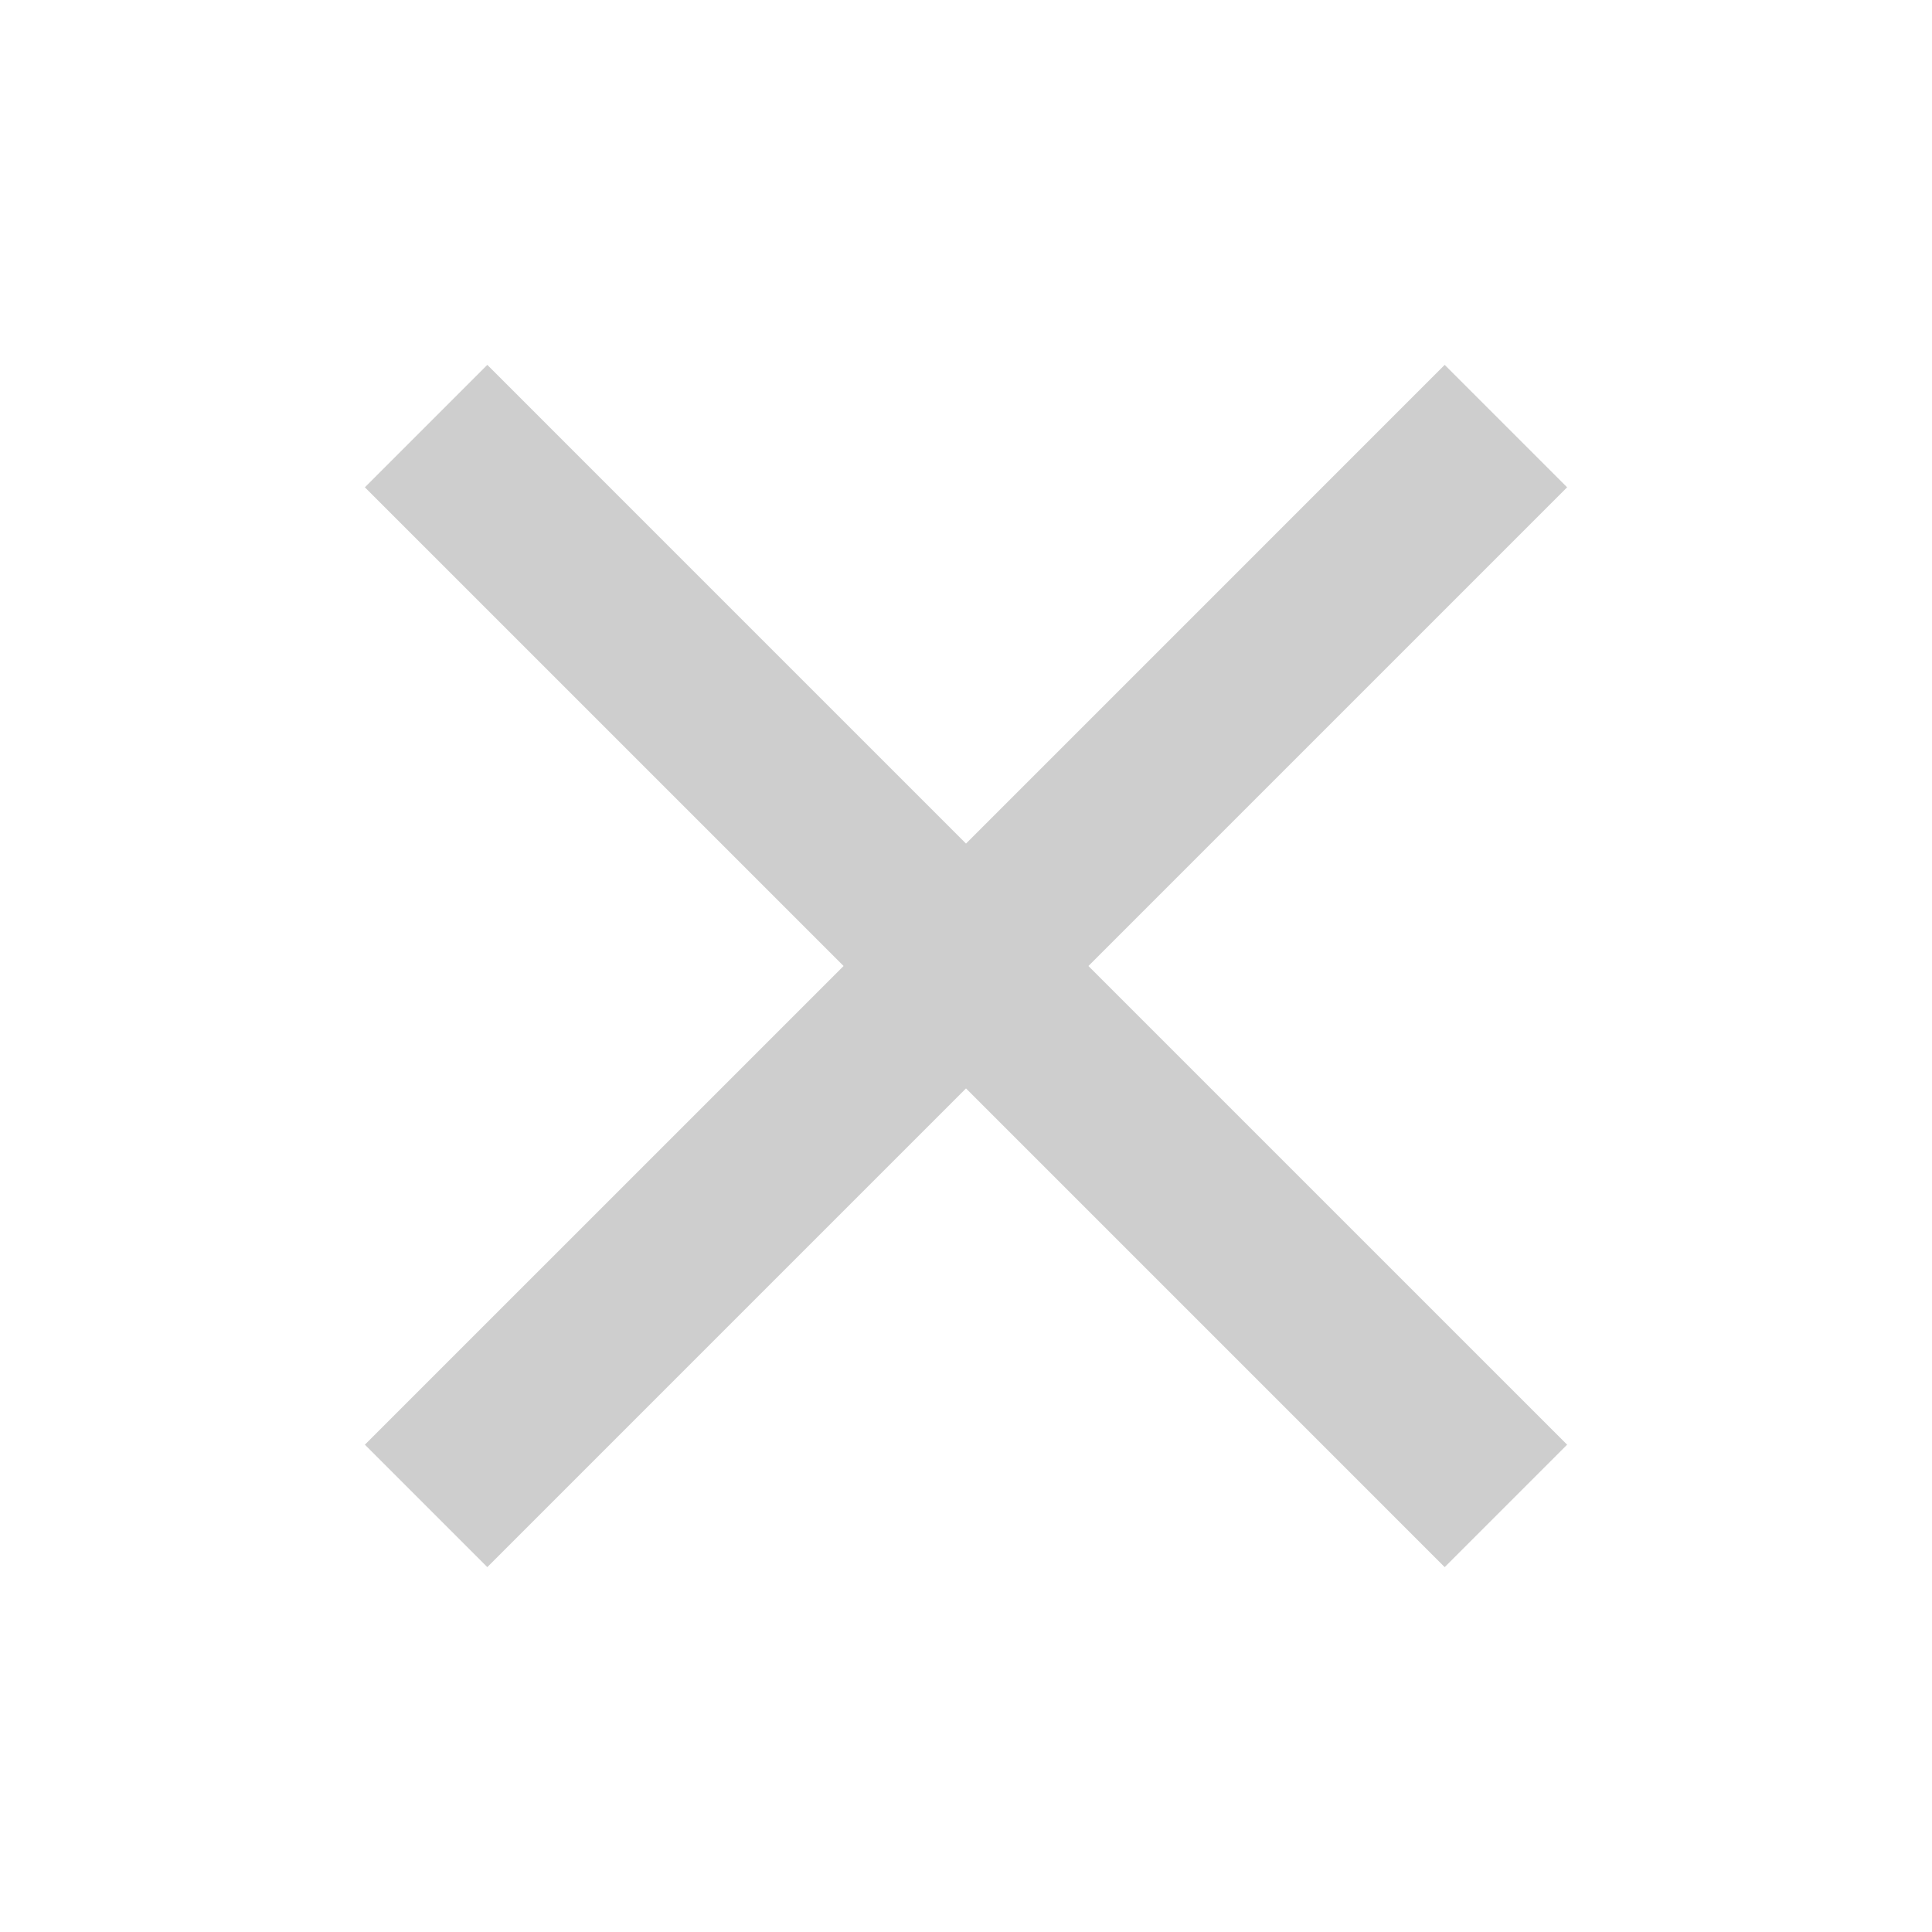
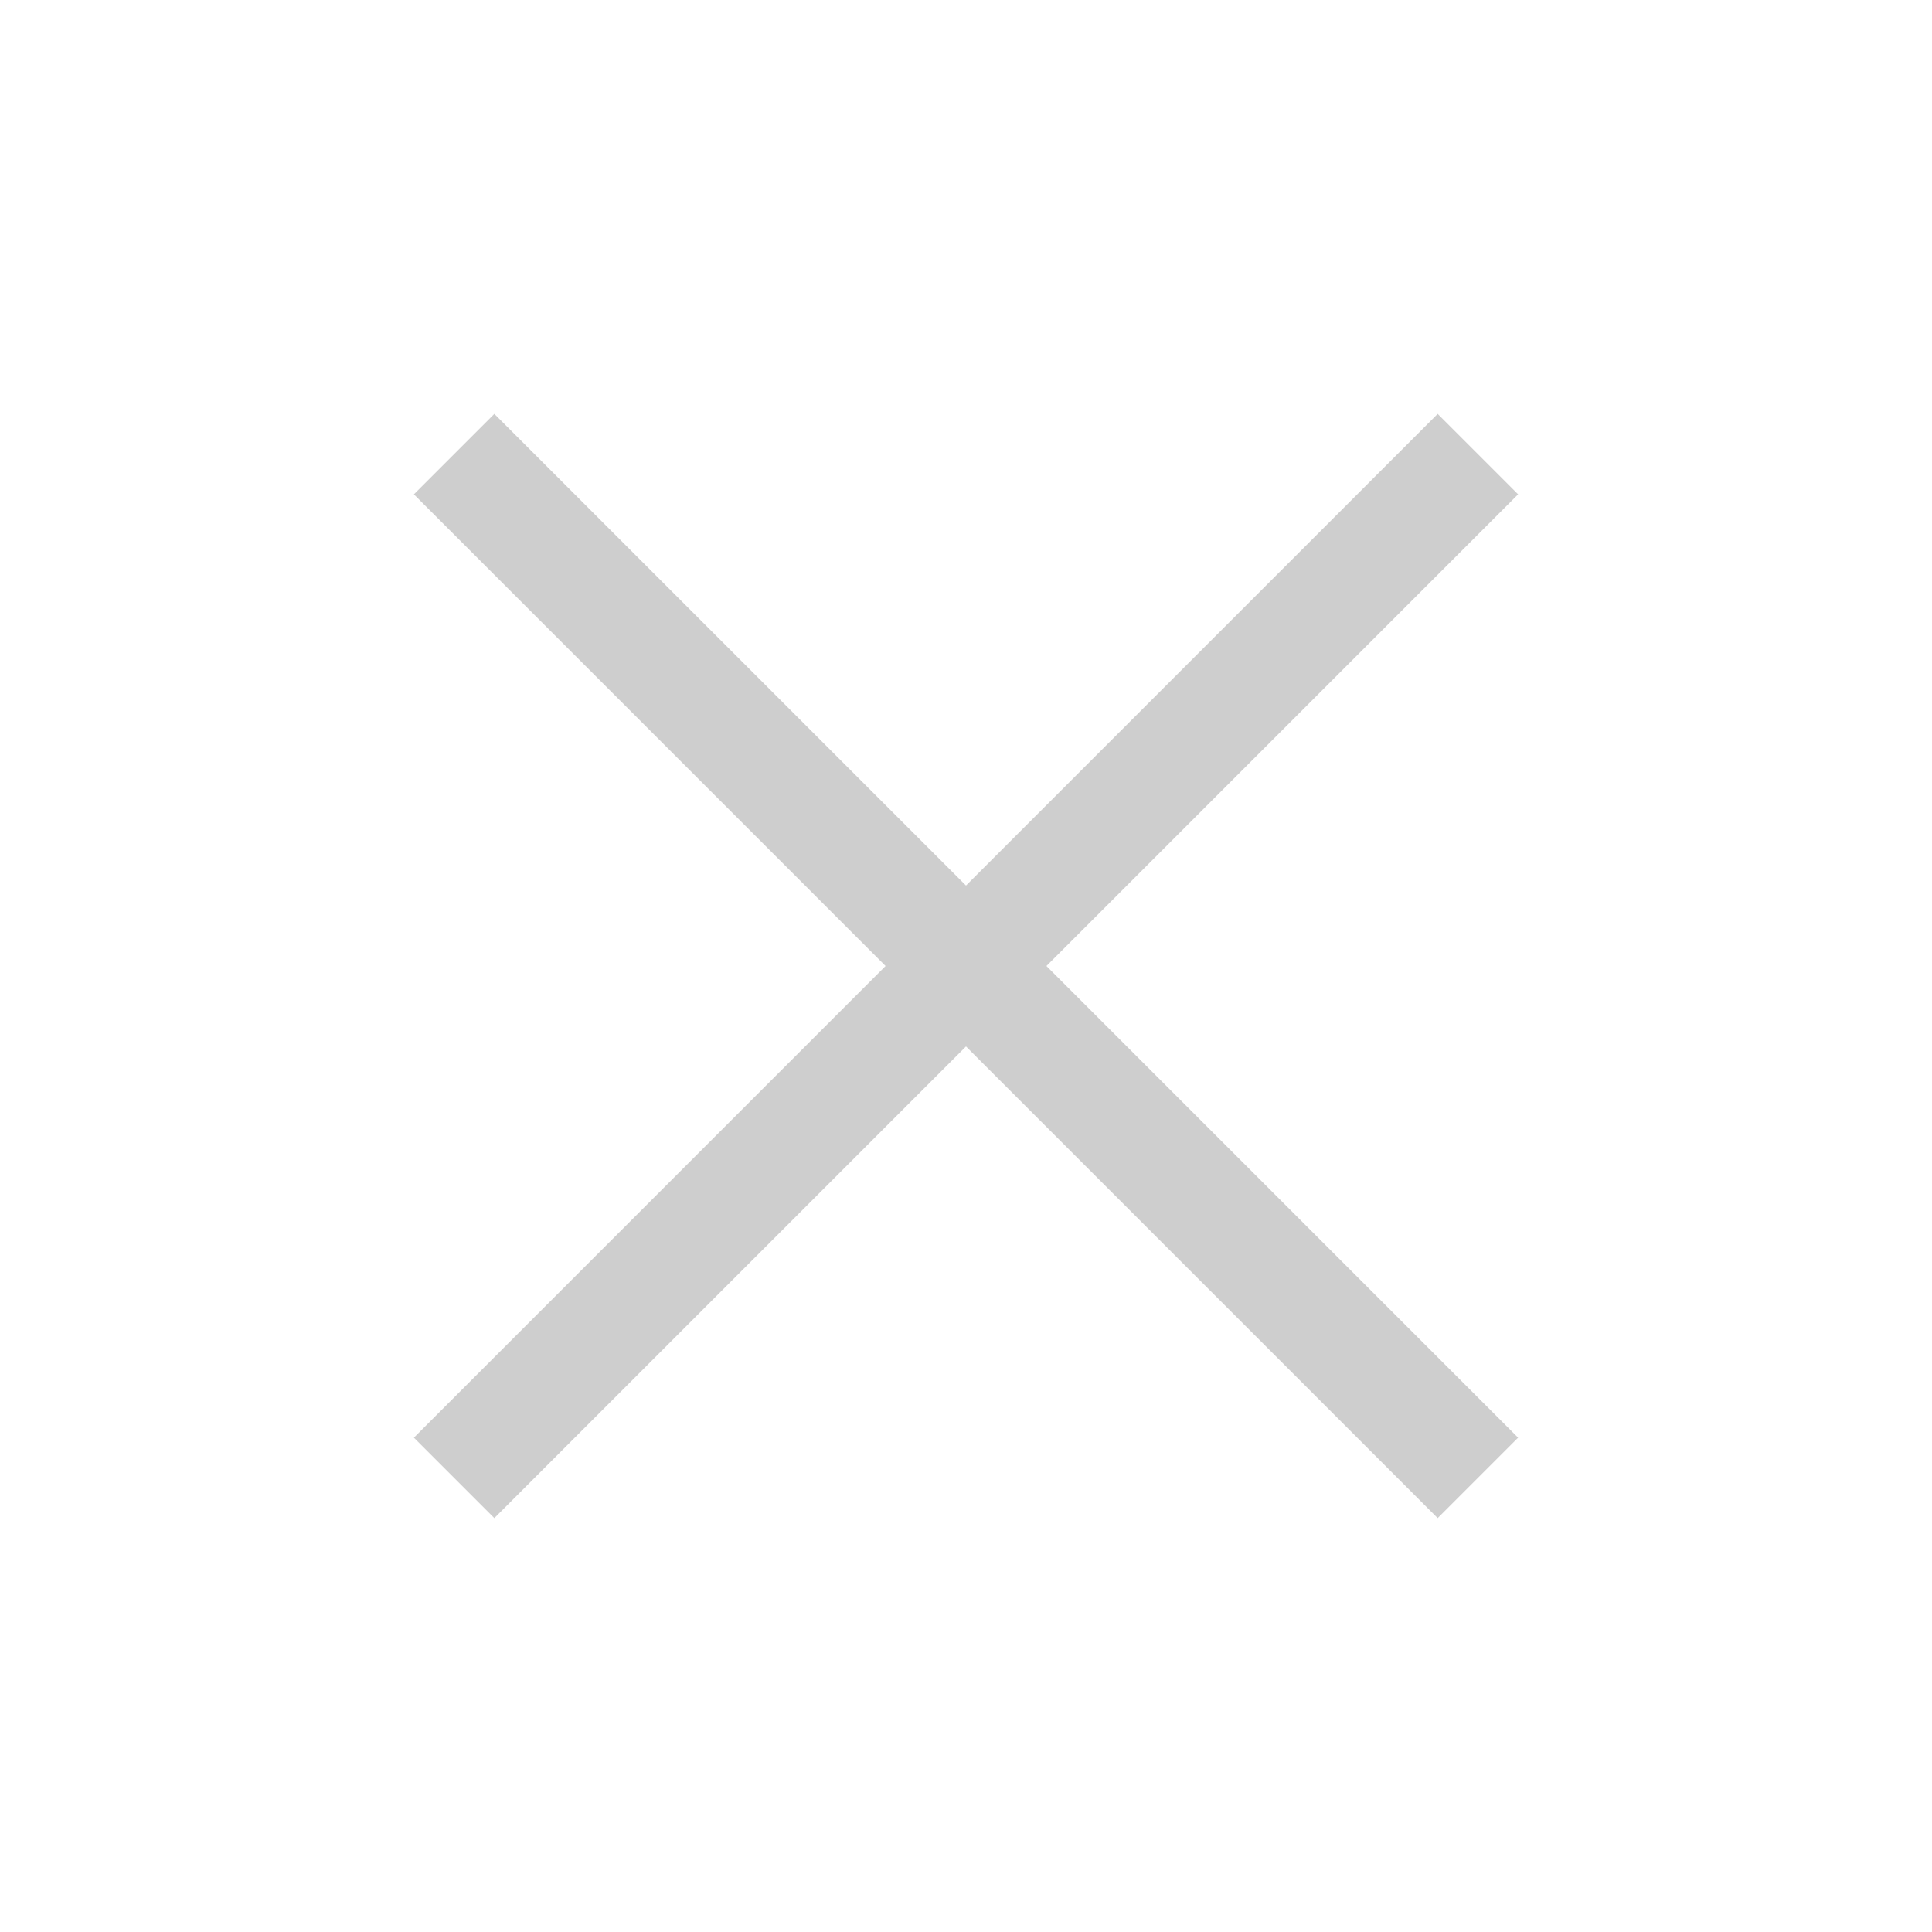
<svg xmlns="http://www.w3.org/2000/svg" width="100%" height="100%" viewBox="0 0 256 256" version="1.1" xml:space="preserve" style="fill-rule:evenodd;clip-rule:evenodd;stroke-linejoin:round;stroke-miterlimit:2;">
-   <path d="M128,111.779L64.571,48.349L48.349,64.571L111.779,128L48.349,191.429L64.571,207.651L128,144.221L191.429,207.651L207.651,191.429L144.221,128L207.651,64.571L191.429,48.349L128,111.779Z" style="fill:rgb(206,206,206);" />
+   <g transform="matrix(0.823742,0.823742,-0.823742,0.823742,128,-82.8778)">
+     <path d="M134.469,121.531L134.469,45.658L121.531,45.658L121.531,121.531L45.658,121.531L45.658,134.469L121.531,134.469L121.531,210.342L134.469,210.342L134.469,134.469L210.342,134.469L210.342,121.531L134.469,121.531Z" style="fill:rgb(206,206,206);" />
+   </g>
</svg>
